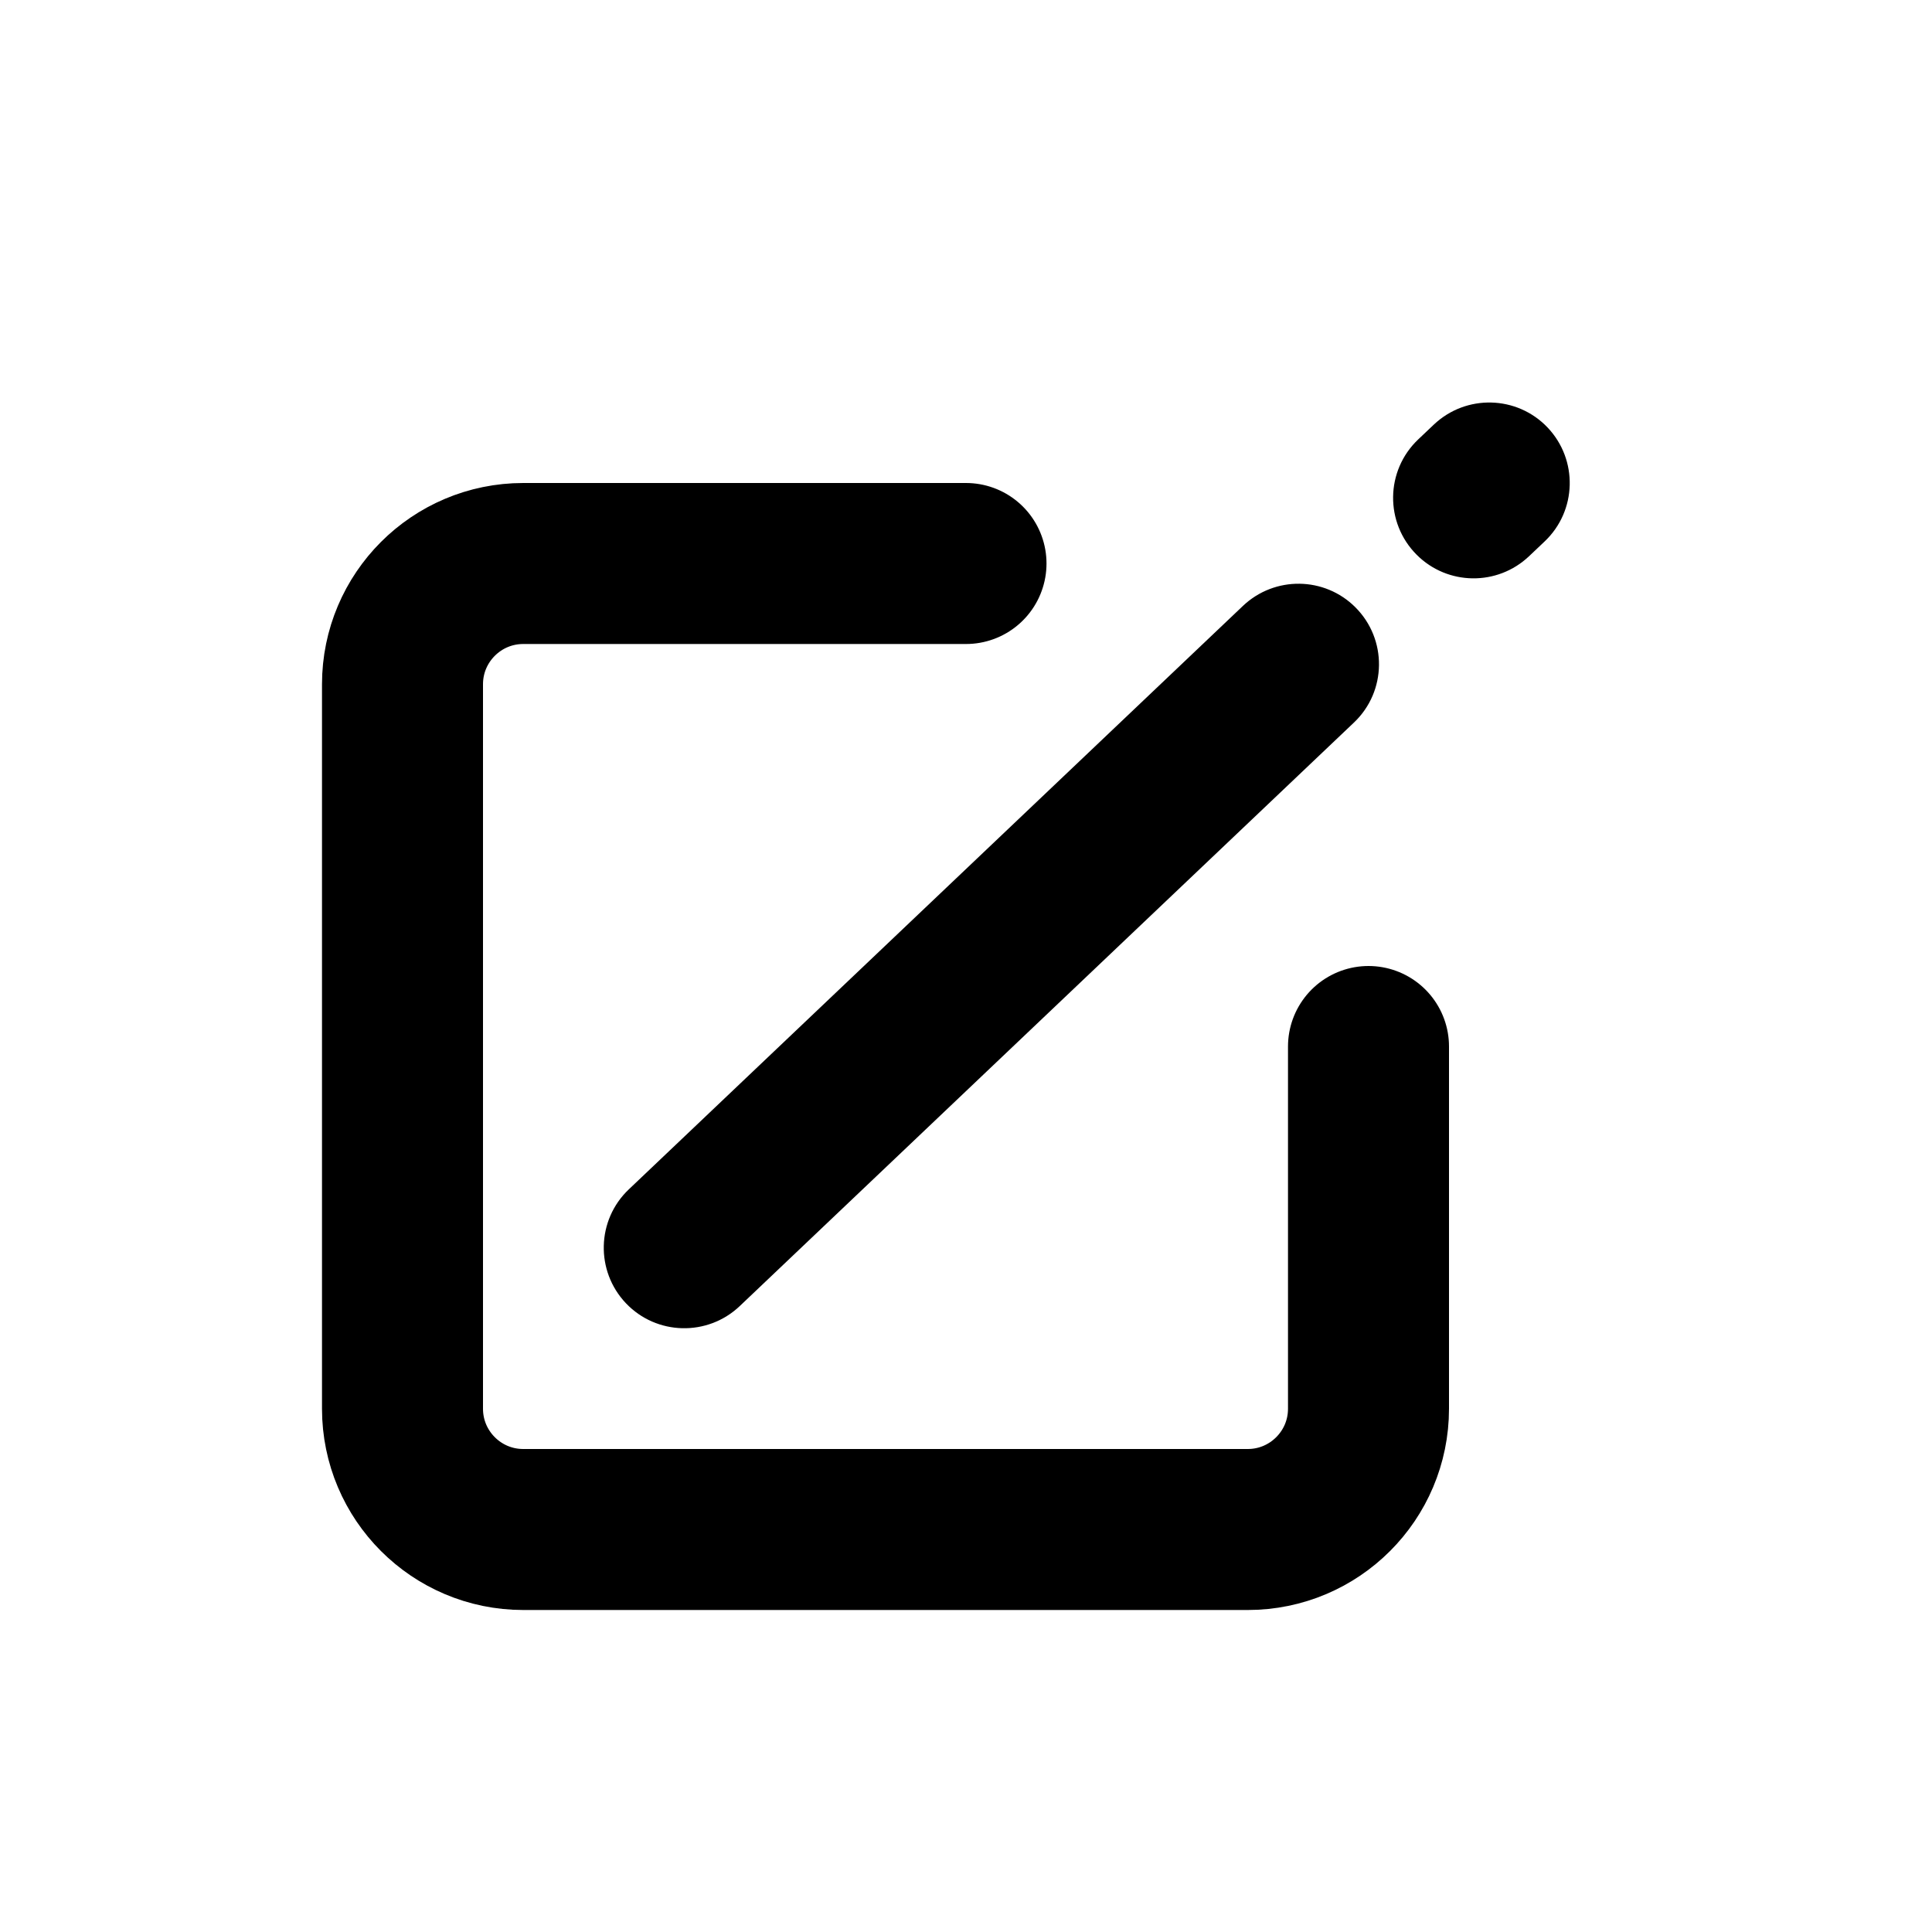
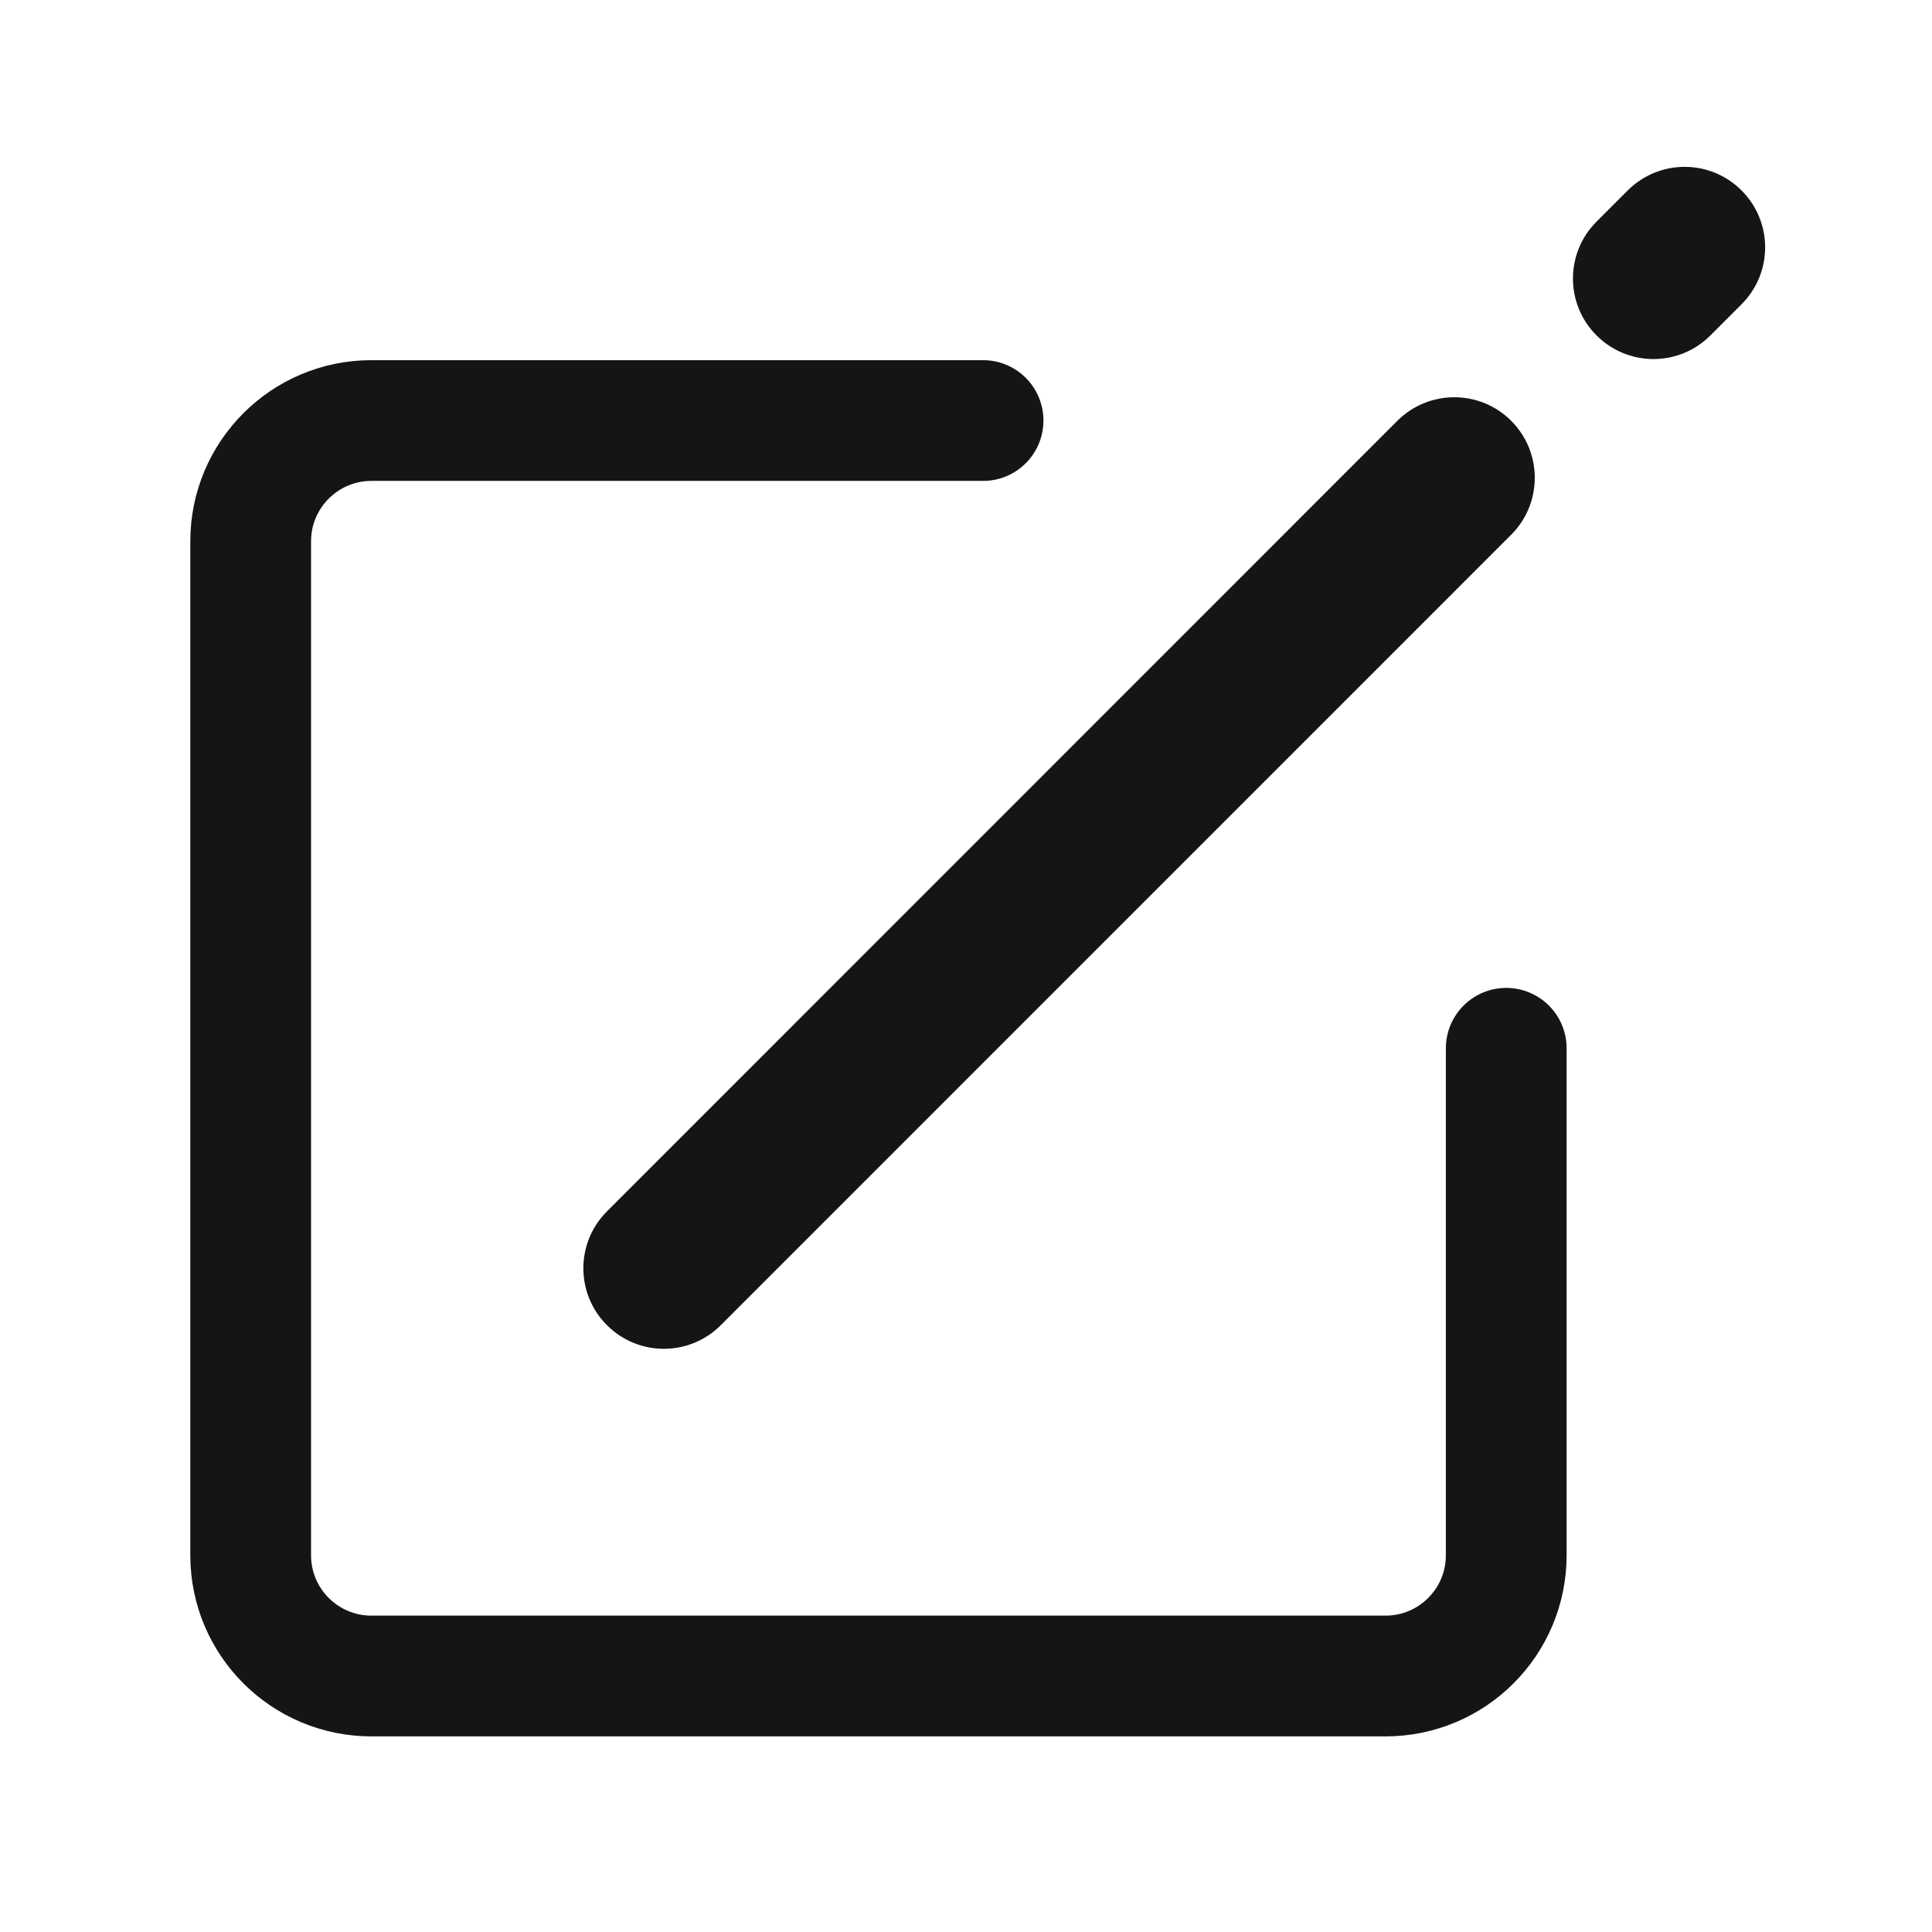
<svg xmlns="http://www.w3.org/2000/svg" width="24" height="24" viewBox="0 0 24 24" fill="none">
-   <path d="M12 7H6.5C5.672 7 5 7.672 5 8.5V17.5C5 18.328 5.672 19 6.5 19H15.5C16.328 19 17 18.328 17 17.5V13" stroke="black" stroke-width="2" stroke-linecap="round" />
-   <path fill-rule="evenodd" clip-rule="evenodd" d="M19.189 6.725V6.725C19.589 6.345 19.605 5.712 19.225 5.311V5.311C18.845 4.911 18.212 4.895 17.811 5.275V5.275L17.617 5.459C17.209 5.847 17.201 6.494 17.599 6.892V6.892C17.982 7.275 18.601 7.283 18.995 6.909L19.189 6.725ZM16.837 7.544C17.235 7.942 17.227 8.589 16.819 8.976L9.189 16.225V16.225C8.788 16.605 8.155 16.589 7.775 16.189V16.189C7.395 15.788 7.411 15.155 7.811 14.775V14.775L15.441 7.526C15.835 7.153 16.454 7.161 16.837 7.544V7.544Z" fill="black" />
+   <path d="M12.212 5.224H4.614C3.786 5.224 3.114 5.896 3.114 6.724V19.32C3.114 20.149 3.786 20.82 4.614 20.82H17.211C18.039 20.82 18.711 20.149 18.711 19.32V13.022" stroke="#151515" stroke-width="1.5" stroke-linecap="round" />
+   <path fill-rule="evenodd" clip-rule="evenodd" d="M21.634 3.78C22.025 3.389 22.025 2.756 21.634 2.366C21.244 1.975 20.611 1.975 20.22 2.366L19.833 2.753C19.442 3.143 19.442 3.777 19.833 4.167C20.224 4.558 20.857 4.558 21.247 4.167L21.634 3.78ZM18.773 5.228C19.163 5.618 19.163 6.252 18.773 6.642L8.954 16.462C8.563 16.853 7.93 16.853 7.54 16.462C7.149 16.072 7.149 15.439 7.54 15.048L17.358 5.228C17.749 4.837 18.382 4.837 18.773 5.228Z" fill="#151515" />
</svg>
